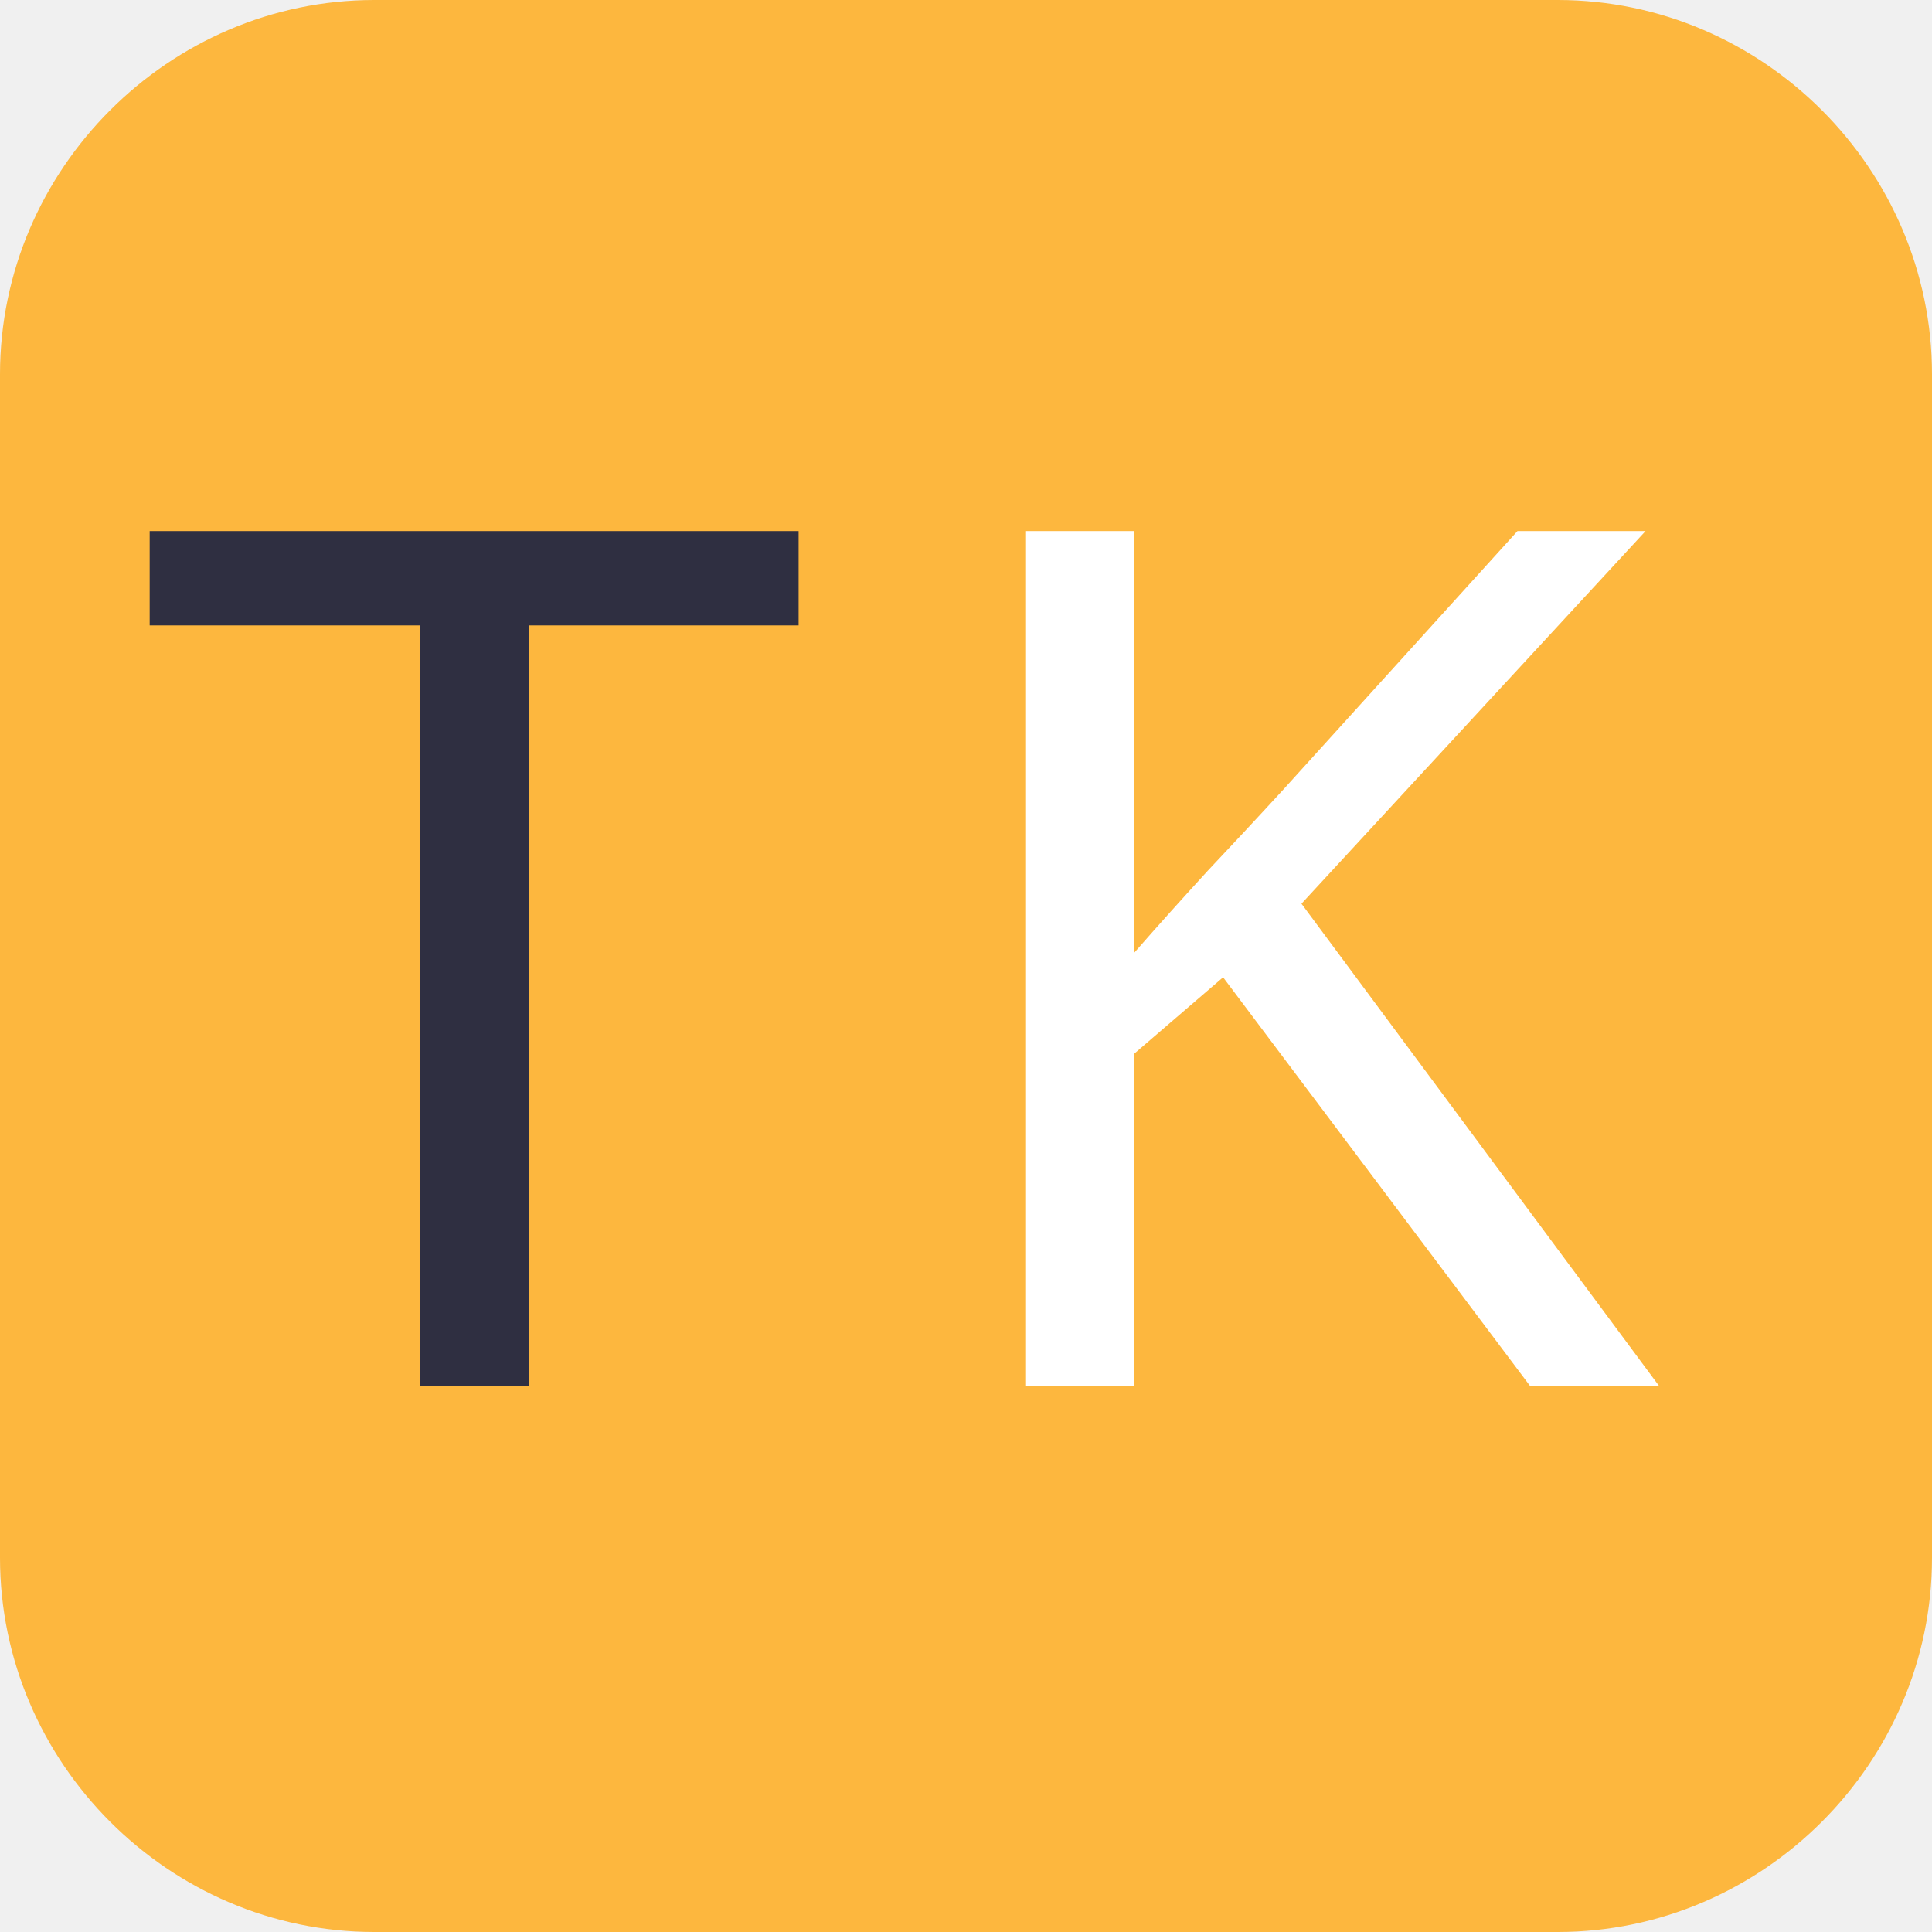
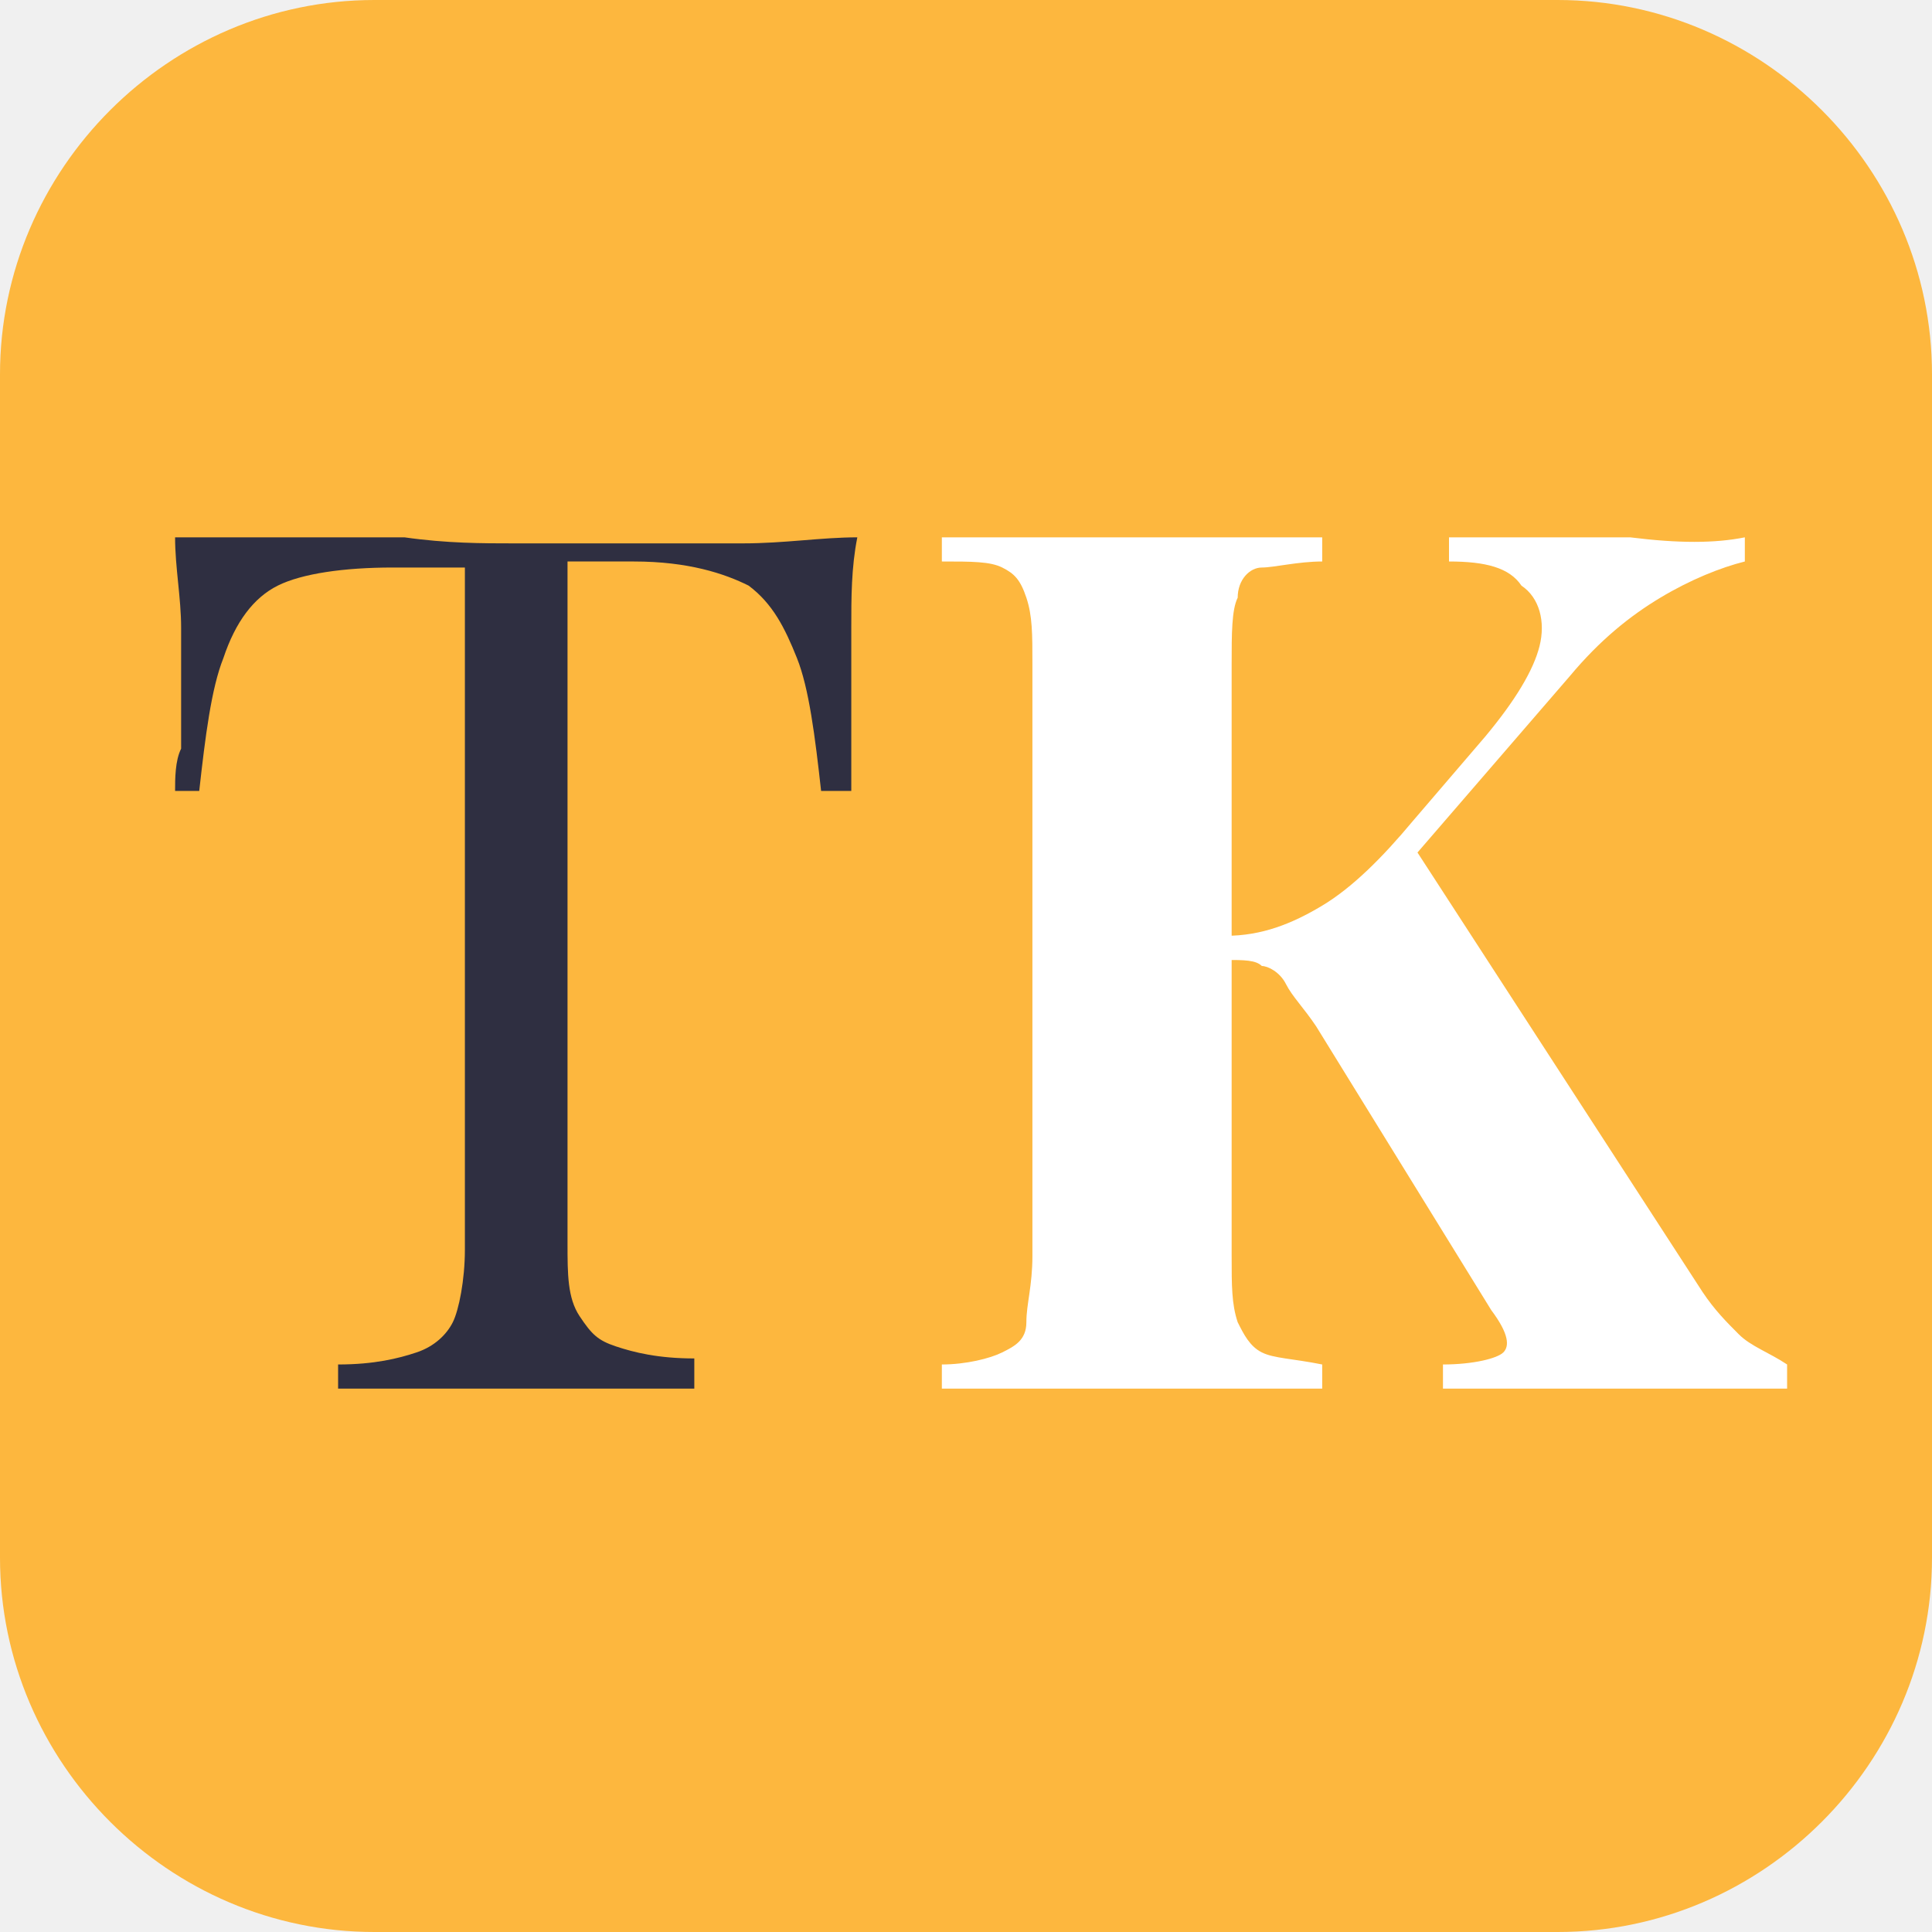
<svg xmlns="http://www.w3.org/2000/svg" version="1.1" id="Layer_1" x="0px" y="0px" viewBox="0 0 32 32" style="enable-background:new 0 0 32 32;" xml:space="preserve">
  <style type="text/css">
	.st0{fill:#FDB73E;}
- 	.st1{fill:#2F2F41;}
- 	.st2{font-family:'PlayfairDisplay-Regular';}
- 	.st3{font-size:19.833px;}
- 	.st4{fill:#FFFFFF;}
- 	.st5{font-family:'PlayfairDisplay-Bold';}
+ 	.st1{enable-background:new    ;}
+ 	.st2{fill:#2F2F41;}
+ 	.st3{fill:#FFFFFF;}
</style>
  <path class="st0" d="M25.8,32H6.2C2.8,32,0,29.2,0,25.8V6.2C0,2.8,2.8,0,6.2,0h19.6C29.2,0,32,2.8,32,6.2v19.6  C32,29.2,29.2,32,25.8,32z" />
-   <text transform="matrix(1.0131 0 0 1 2.2734 22.9526)" class="st1 st2 st3">T</text>
-   <text transform="matrix(1.0131 0 0 1 15.0347 22.9526)" class="st4 st5 st3">K</text>
+   <g class="st1">
+     <path class="st2" d="M14.2,8.9c-0.1,0.5-0.1,1-0.1,1.5c0,0.5,0,0.8,0,1.1c0,0.3,0,0.6,0,0.9c0,0.3,0,0.5,0,0.7h-0.5   c-0.1-0.9-0.2-1.7-0.4-2.2c-0.2-0.5-0.4-0.9-0.8-1.2c-0.4-0.2-1-0.4-1.9-0.4H9.4v11.3c0,0.5,0,0.9,0.2,1.2s0.3,0.4,0.6,0.5   c0.3,0.1,0.7,0.2,1.3,0.2V23c-0.3,0-0.8,0-1.3,0c-0.5,0-1.1,0-1.6,0c-0.6,0-1.2,0-1.7,0c-0.5,0-1,0-1.3,0v-0.4c0.6,0,1-0.1,1.3-0.2   c0.3-0.1,0.5-0.3,0.6-0.5s0.2-0.7,0.2-1.2V9.4H6.5C5.7,9.4,5,9.5,4.6,9.7c-0.4,0.2-0.7,0.6-0.9,1.2c-0.2,0.5-0.3,1.3-0.4,2.2H2.9   c0-0.2,0-0.5,0.1-0.7c0-0.3,0-0.6,0-0.9c0-0.3,0-0.6,0-1.1c0-0.5-0.1-1-0.1-1.5c0.6,0,1.2,0,1.8,0s1.3,0,2,0C7.4,9,8,9,8.5,9   c0.5,0,1.2,0,1.8,0s1.3,0,2,0S13.6,8.9,14.2,8.9z" />
+   </g>
+   <g class="st1">
+     <path class="st3" d="M21.9,8.9v0.4c-0.4,0-0.8,0.1-1,0.1s-0.4,0.2-0.4,0.5c-0.1,0.2-0.1,0.6-0.1,1.1v9.8c0,0.5,0,0.8,0.1,1.1   c0.1,0.2,0.2,0.4,0.4,0.5c0.2,0.1,0.5,0.1,1,0.2V23c-0.4,0-0.8,0-1.4,0c-0.5,0-1.1,0-1.7,0c-0.6,0-1.2,0-1.8,0c-0.6,0-1,0-1.4,0   v-0.4c0.4,0,0.8-0.1,1-0.2c0.2-0.1,0.4-0.2,0.4-0.5s0.1-0.6,0.1-1.1V11c0-0.5,0-0.8-0.1-1.1s-0.2-0.4-0.4-0.5   c-0.2-0.1-0.5-0.1-1-0.1V8.9c0.3,0,0.8,0,1.4,0c0.6,0,1.2,0,1.8,0c0.6,0,1.1,0,1.7,0C21.1,8.9,21.6,8.9,21.9,8.9z M28.9,8.9v0.4   c-0.4,0.1-0.9,0.3-1.4,0.6c-0.5,0.3-1,0.7-1.5,1.3l-3.8,4.4l1.2-1.6l4.8,7.4c0.2,0.3,0.4,0.5,0.6,0.7c0.2,0.2,0.5,0.3,0.8,0.5V23   c-0.5,0-1,0-1.6,0c-0.6,0-1.1,0-1.6,0c-0.3,0-0.6,0-1,0c-0.4,0-0.9,0-1.5,0v-0.4c0.5,0,0.9-0.1,1-0.2c0.1-0.1,0.1-0.3-0.2-0.7   L21.8,17c-0.2-0.3-0.4-0.5-0.5-0.7c-0.1-0.2-0.3-0.3-0.4-0.3c-0.1-0.1-0.3-0.1-0.6-0.1v-0.4c0.6,0,1.1-0.2,1.6-0.5   c0.5-0.3,1-0.8,1.5-1.4l1.2-1.4c0.5-0.6,0.8-1.1,0.9-1.5c0.1-0.4,0-0.8-0.3-1C25,9.4,24.6,9.3,24,9.3V8.9c0.5,0,1,0,1.4,0   s1,0,1.6,0C27.8,9,28.4,9,28.9,8.9z" />
+   </g>
</svg>
